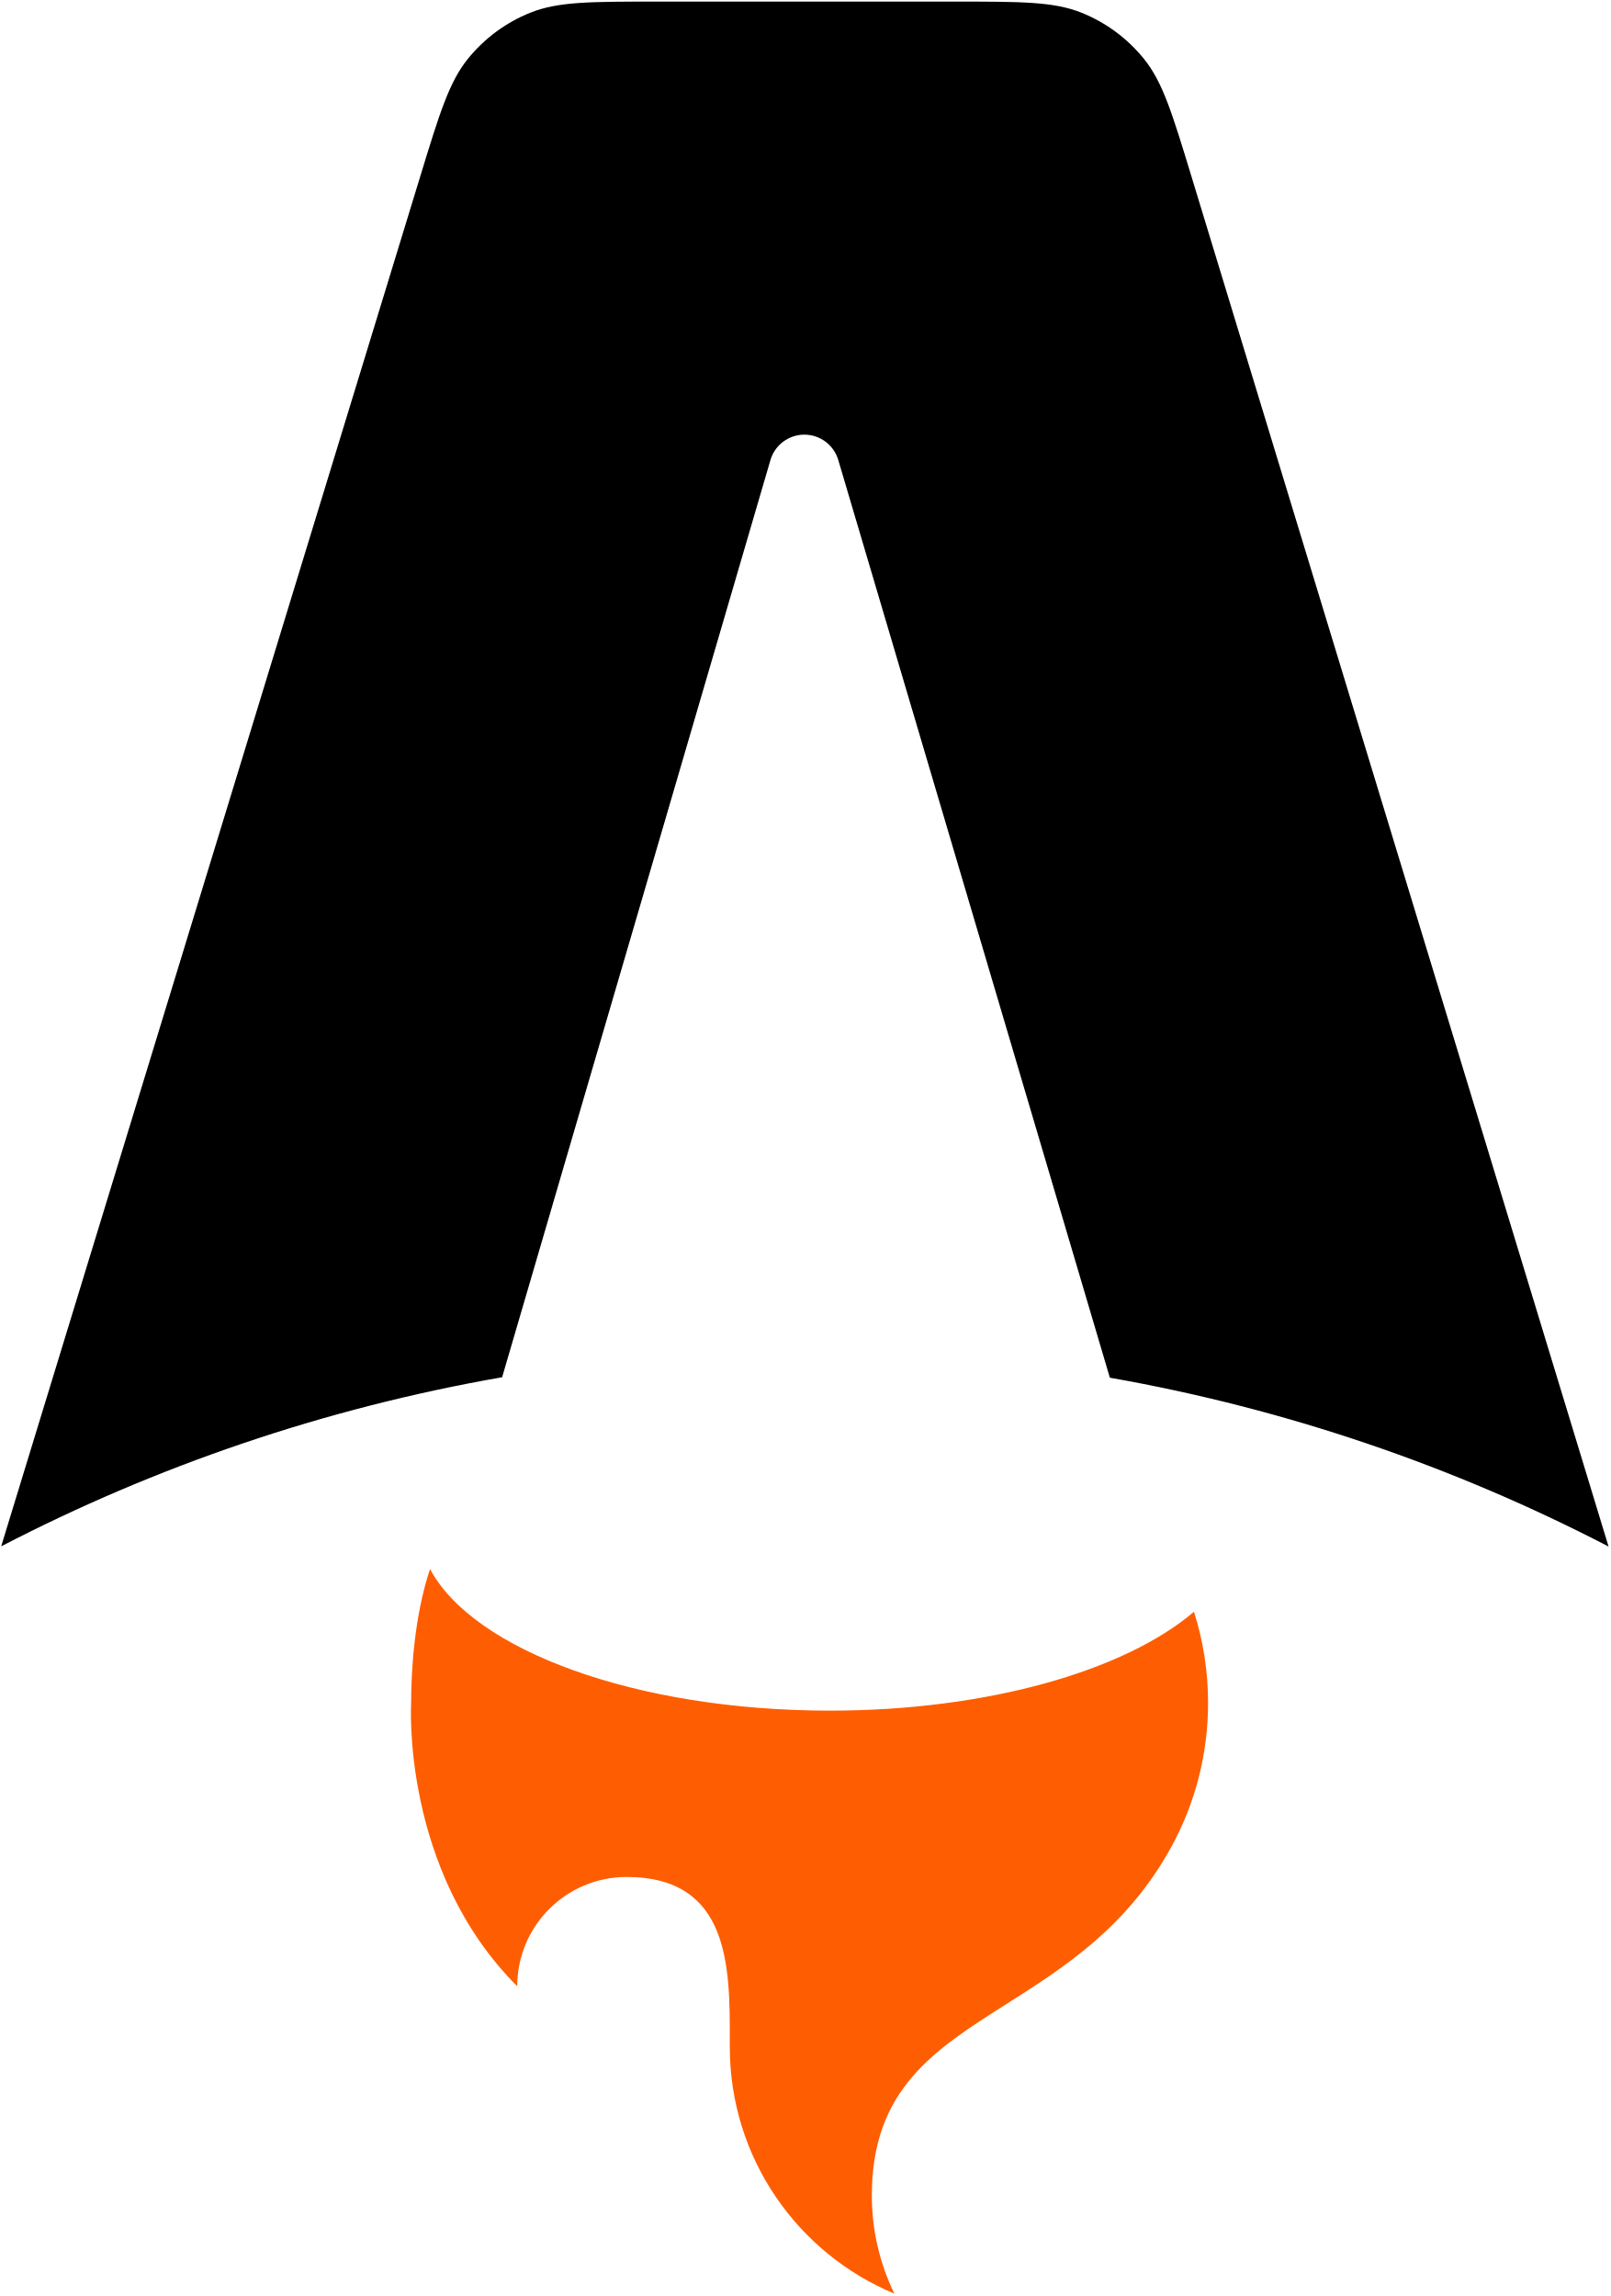
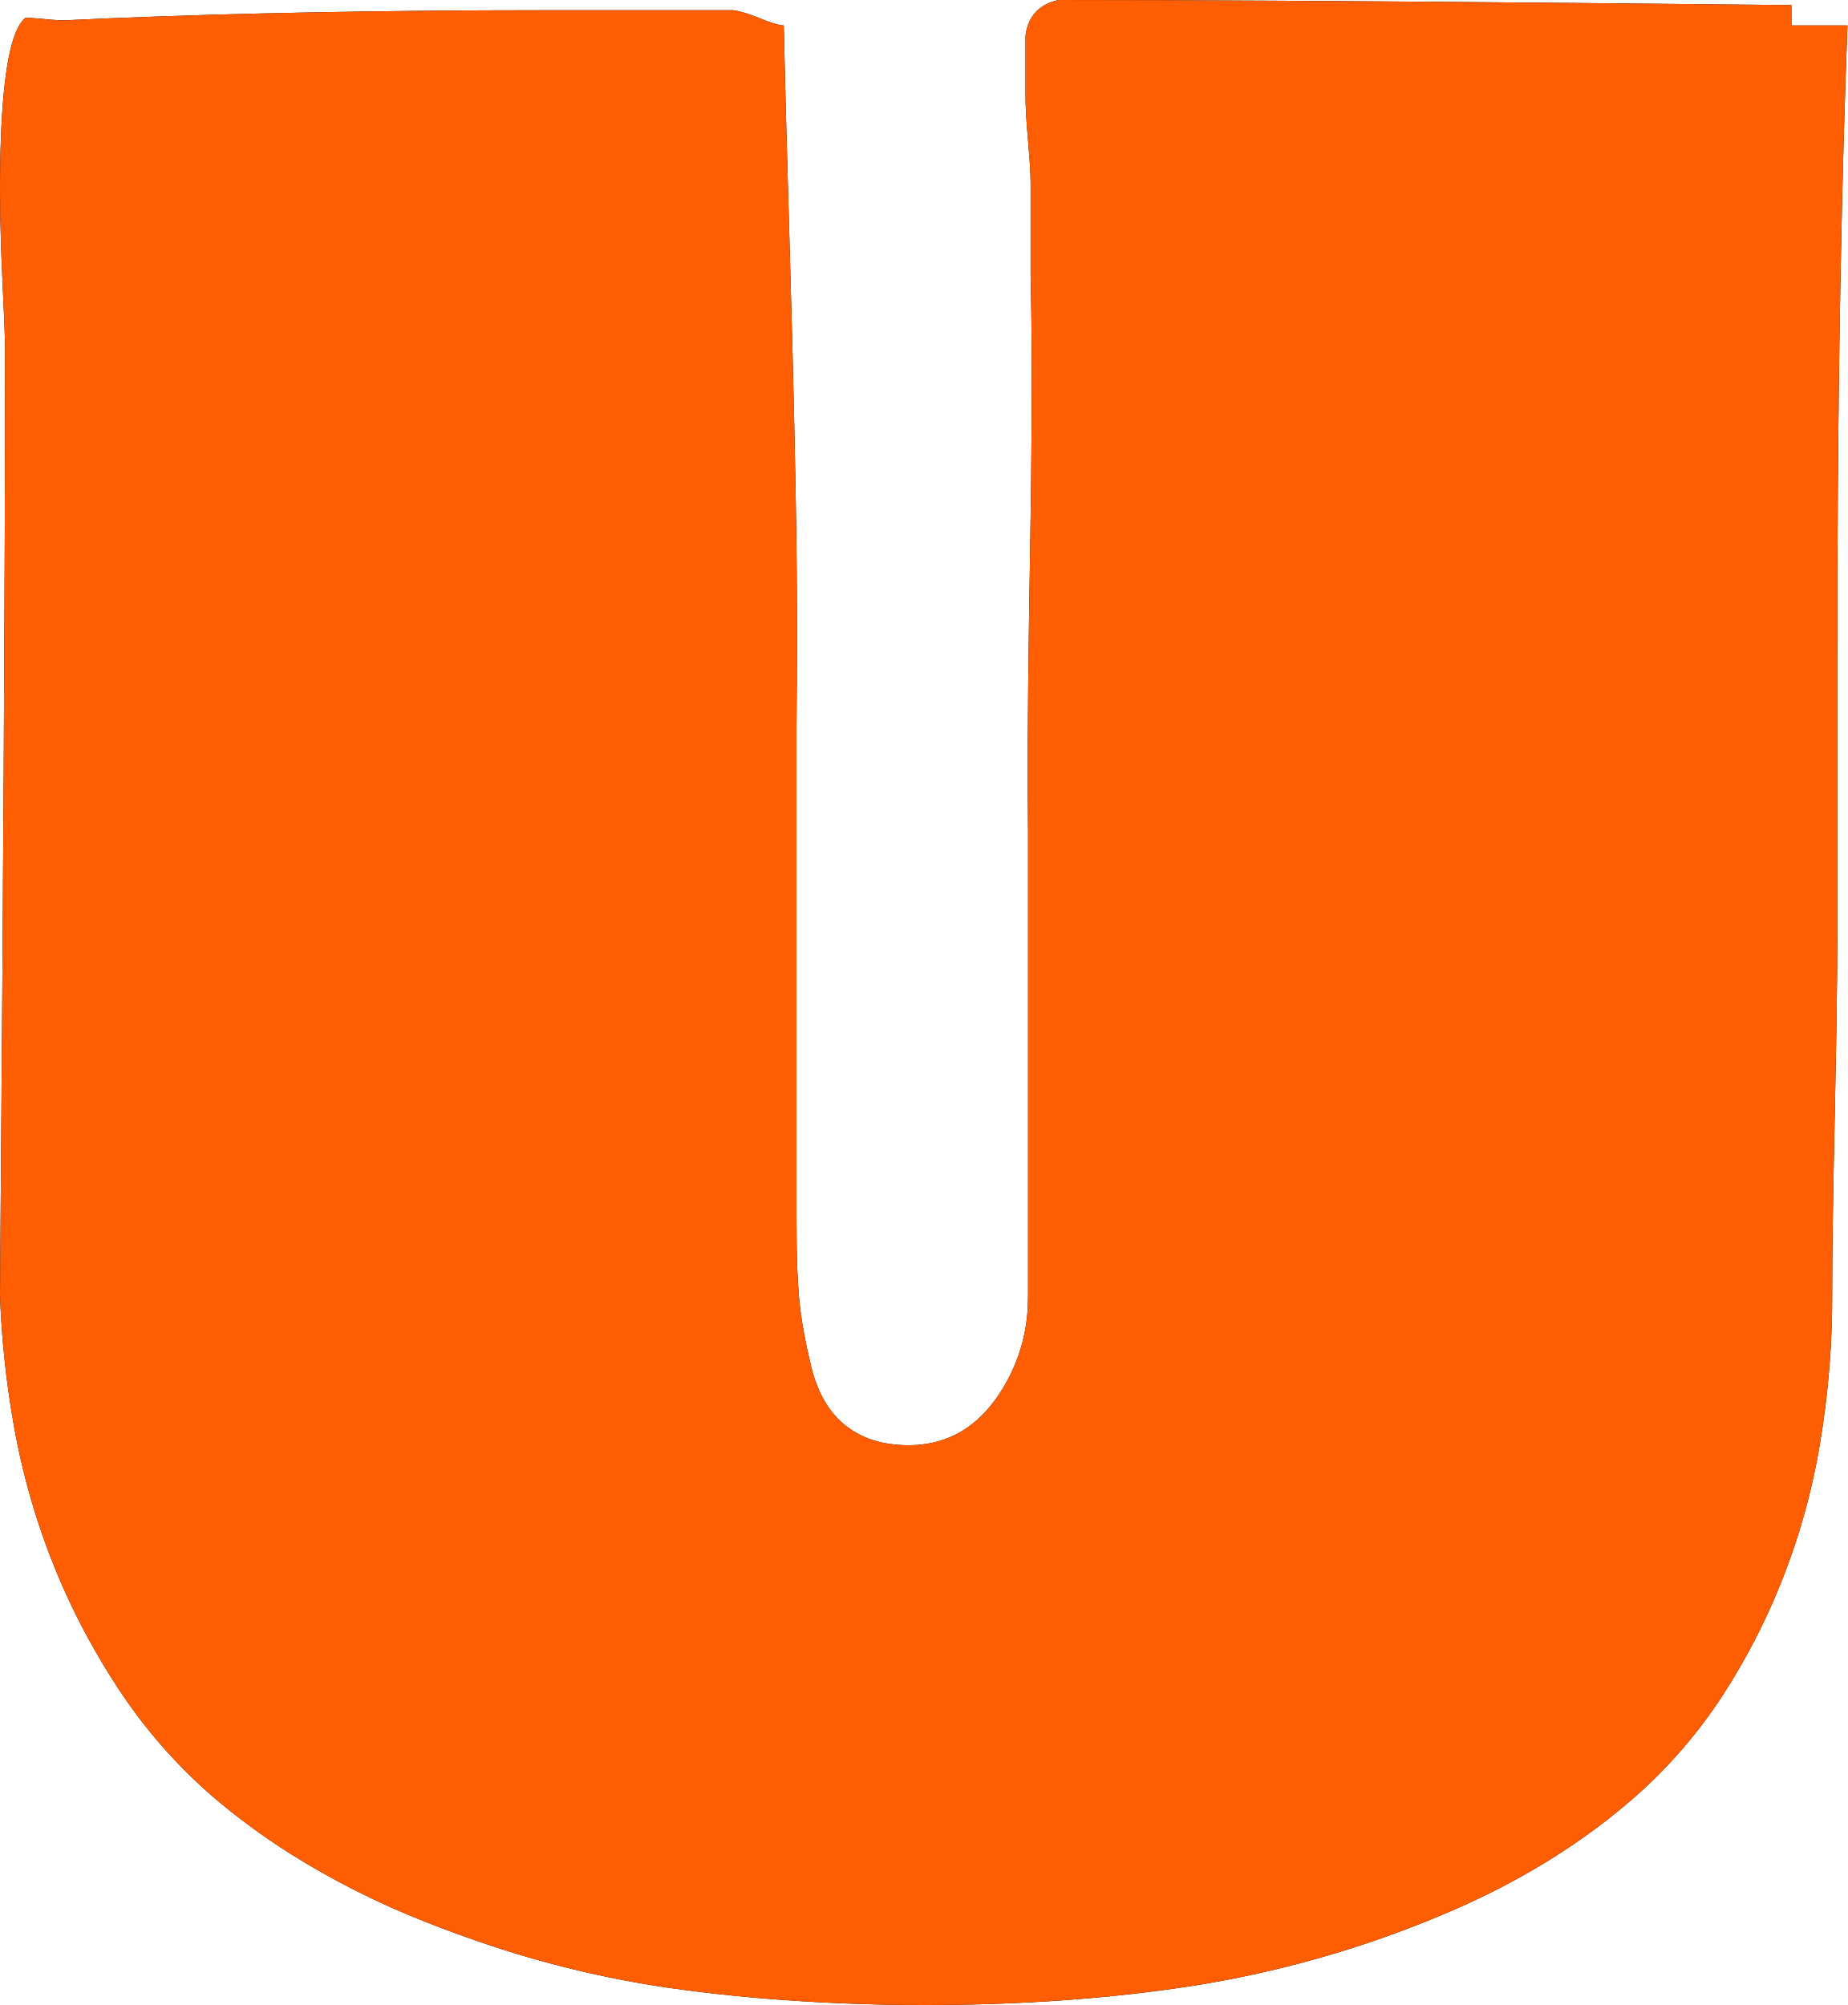
- <svg viewBox="0 0 627 894" fill="none">
-   <path fill-rule="evenodd" clip-rule="evenodd" d="M445.433 22.983C452.722 32.032 456.439 44.243 463.873 68.665L626.281 602.176C566.234 571.026 500.957 548.56 432.115 536.439L326.371 179.099C324.641 173.252 319.27 169.241 313.173 169.241C307.06 169.241 301.68 173.273 299.963 179.14L195.5 536.259C126.338 548.325 60.763 570.832 0.459 602.095L163.664 68.541C171.121 44.162 174.85 31.972 182.14 22.939C188.575 14.965 196.946 8.772 206.454 4.95C217.224 0.622 229.971 0.622 255.466 0.622H372.034C397.562 0.622 410.326 0.622 421.106 4.96C430.622 8.789 438.998 14.995 445.433 22.983Z" fill="currentColor" />
-   <path fill-rule="evenodd" clip-rule="evenodd" d="M464.867 627.566C438.094 650.46 384.655 666.073 323.101 666.073C247.551 666.073 184.229 642.553 167.426 610.921C161.419 629.05 160.072 649.798 160.072 663.052C160.072 663.052 156.114 728.134 201.38 773.401C201.38 749.896 220.435 730.842 243.939 730.842C284.226 730.842 284.181 765.99 284.144 794.506C284.143 795.36 284.142 796.209 284.142 797.051C284.142 840.333 310.595 877.436 348.215 893.075C342.596 881.518 339.444 868.54 339.444 854.825C339.444 813.545 363.679 798.175 391.845 780.311C414.255 766.098 439.155 750.307 456.315 718.629C465.268 702.101 470.352 683.17 470.352 663.052C470.352 650.68 468.43 638.757 464.867 627.566Z" fill="#FF5D01" />
+ <svg xmlns="http://www.w3.org/2000/svg" width="70.899" height="76.953" viewBox="0 0 70.899 76.953">
+   <path fill-rule="evenodd" clip-rule="evenodd" d="M 0.195 13.867 L 0.195 13.281 A 7.489 7.489 0 0 0 0.192 13.092 Q 0.177 12.55 0.098 10.864 A 105.563 105.563 0 0 1 0.038 9.394 Q 0 8.24 0 7.324 A 54.451 54.451 0 0 1 0.034 5.305 Q 0.18 1.409 0.941 0.714 A 0.722 0.722 0 0 1 0.977 0.684 Q 1.221 0.684 1.709 0.732 A 16.287 16.287 0 0 0 1.938 0.754 Q 2.158 0.773 2.314 0.779 A 3.398 3.398 0 0 0 2.441 0.781 Q 9.491 0.446 18.488 0.398 A 571.229 571.229 0 0 1 21.484 0.391 L 28.125 0.391 A 2.337 2.337 0 0 1 28.392 0.442 Q 28.719 0.522 29.175 0.708 A 8.706 8.706 0 0 0 29.443 0.813 Q 29.887 0.977 30.078 0.977 Q 30.123 3.18 30.272 8.323 A 3050.899 3050.899 0 0 0 30.298 9.229 A 1130.833 1130.833 0 0 1 30.412 13.403 Q 30.454 15.051 30.487 16.547 A 613.577 613.577 0 0 1 30.542 19.385 A 299.47 299.47 0 0 1 30.586 24.488 A 284.247 284.247 0 0 1 30.566 27.832 L 30.566 46.875 A 57.771 57.771 0 0 0 30.573 47.736 Q 30.588 48.79 30.645 49.56 A 17.817 17.817 0 0 0 30.664 49.805 A 13.503 13.503 0 0 0 30.788 50.782 Q 30.865 51.257 30.978 51.787 A 26.035 26.035 0 0 0 31.128 52.441 A 5.29 5.29 0 0 0 31.476 53.451 Q 31.844 54.233 32.446 54.712 A 3.407 3.407 0 0 0 33.917 55.379 A 4.779 4.779 0 0 0 34.863 55.469 Q 36.914 55.469 38.184 53.735 A 6.576 6.576 0 0 0 39.448 49.992 A 8.112 8.112 0 0 0 39.453 49.707 L 39.453 31.836 Q 39.413 29.112 39.49 23.782 A 815.84 815.84 0 0 1 39.526 21.533 A 516.736 516.736 0 0 0 39.568 18.737 Q 39.628 13.678 39.551 10.547 L 39.551 7.031 A 8.517 8.517 0 0 0 39.545 6.728 Q 39.526 6.219 39.453 5.396 Q 39.373 4.49 39.359 3.933 A 8.773 8.773 0 0 1 39.356 3.711 L 39.356 1.367 Q 39.481 0.402 40.329 0.086 A 2.162 2.162 0 0 1 40.625 0 Q 47.803 0 60.476 0.114 A 6002.168 6002.168 0 0 1 68.75 0.195 L 68.75 0.977 L 70.899 0.977 A 498.944 498.944 0 0 0 70.66 9.258 Q 70.508 16.559 70.508 25.195 L 70.508 36.133 A 143.441 143.441 0 0 1 70.502 37.378 Q 70.484 39.415 70.414 42.707 A 865.984 865.984 0 0 1 70.41 42.871 Q 70.314 47.33 70.313 49.529 A 102.057 102.057 0 0 0 70.313 49.609 A 34.246 34.246 0 0 1 69.843 55.415 A 25.773 25.773 0 0 1 68.311 60.84 A 24.966 24.966 0 0 1 66.155 64.999 A 18.955 18.955 0 0 1 63.037 68.701 Q 59.766 71.68 55.127 73.584 A 41.213 41.213 0 0 1 45.752 76.221 Q 41.016 76.953 35.547 76.953 A 75.059 75.059 0 0 1 29.213 76.696 A 62.371 62.371 0 0 1 25.659 76.294 A 39.874 39.874 0 0 1 18.375 74.519 A 45.999 45.999 0 0 1 16.309 73.755 A 30.988 30.988 0 0 1 11.149 71.152 A 25.797 25.797 0 0 1 8.154 68.945 A 19.954 19.954 0 0 1 4.511 64.765 A 26.793 26.793 0 0 1 2.49 61.084 A 26.964 26.964 0 0 1 0.529 54.694 A 35.461 35.461 0 0 1 0 49.707 Q 0.195 25.79 0.195 13.972 A 1532.194 1532.194 0 0 0 0.195 13.867 Z" fill="currentColor" />
+   <path fill-rule="evenodd" clip-rule="evenodd" d="M 0.195 13.867 L 0.195 13.281 A 7.489 7.489 0 0 0 0.192 13.092 Q 0.177 12.55 0.098 10.864 A 105.563 105.563 0 0 1 0.038 9.394 Q 0 8.24 0 7.324 A 54.451 54.451 0 0 1 0.034 5.305 Q 0.18 1.409 0.941 0.714 A 0.722 0.722 0 0 1 0.977 0.684 Q 1.221 0.684 1.709 0.732 A 16.287 16.287 0 0 0 1.938 0.754 Q 2.158 0.773 2.314 0.779 A 3.398 3.398 0 0 0 2.441 0.781 Q 9.491 0.446 18.488 0.398 A 571.229 571.229 0 0 1 21.484 0.391 L 28.125 0.391 A 2.337 2.337 0 0 1 28.392 0.442 Q 28.719 0.522 29.175 0.708 A 8.706 8.706 0 0 0 29.443 0.813 Q 29.887 0.977 30.078 0.977 Q 30.123 3.18 30.272 8.323 A 3050.899 3050.899 0 0 0 30.298 9.229 A 1130.833 1130.833 0 0 1 30.412 13.403 Q 30.454 15.051 30.487 16.547 A 613.577 613.577 0 0 1 30.542 19.385 A 299.47 299.47 0 0 1 30.586 24.488 A 284.247 284.247 0 0 1 30.566 27.832 L 30.566 46.875 A 57.771 57.771 0 0 0 30.573 47.736 Q 30.588 48.79 30.645 49.56 A 17.817 17.817 0 0 0 30.664 49.805 A 13.503 13.503 0 0 0 30.788 50.782 Q 30.865 51.257 30.978 51.787 A 26.035 26.035 0 0 0 31.128 52.441 A 5.29 5.29 0 0 0 31.476 53.451 Q 31.844 54.233 32.446 54.712 A 3.407 3.407 0 0 0 33.917 55.379 A 4.779 4.779 0 0 0 34.863 55.469 Q 36.914 55.469 38.184 53.735 A 6.576 6.576 0 0 0 39.448 49.992 A 8.112 8.112 0 0 0 39.453 49.707 L 39.453 31.836 Q 39.413 29.112 39.49 23.782 A 815.84 815.84 0 0 1 39.526 21.533 A 516.736 516.736 0 0 0 39.568 18.737 Q 39.628 13.678 39.551 10.547 L 39.551 7.031 A 8.517 8.517 0 0 0 39.545 6.728 Q 39.526 6.219 39.453 5.396 Q 39.373 4.49 39.359 3.933 A 8.773 8.773 0 0 1 39.356 3.711 L 39.356 1.367 Q 39.481 0.402 40.329 0.086 A 2.162 2.162 0 0 1 40.625 0 Q 47.803 0 60.476 0.114 A 6002.168 6002.168 0 0 1 68.75 0.195 L 68.75 0.977 L 70.899 0.977 A 498.944 498.944 0 0 0 70.66 9.258 Q 70.508 16.559 70.508 25.195 L 70.508 36.133 A 143.441 143.441 0 0 1 70.502 37.378 Q 70.484 39.415 70.414 42.707 A 865.984 865.984 0 0 1 70.41 42.871 Q 70.314 47.33 70.313 49.529 A 102.057 102.057 0 0 0 70.313 49.609 A 34.246 34.246 0 0 1 69.843 55.415 A 25.773 25.773 0 0 1 68.311 60.84 A 24.966 24.966 0 0 1 66.155 64.999 A 18.955 18.955 0 0 1 63.037 68.701 Q 59.766 71.68 55.127 73.584 A 41.213 41.213 0 0 1 45.752 76.221 Q 41.016 76.953 35.547 76.953 A 75.059 75.059 0 0 1 29.213 76.696 A 62.371 62.371 0 0 1 25.659 76.294 A 39.874 39.874 0 0 1 18.375 74.519 A 45.999 45.999 0 0 1 16.309 73.755 A 30.988 30.988 0 0 1 11.149 71.152 A 25.797 25.797 0 0 1 8.154 68.945 A 19.954 19.954 0 0 1 4.511 64.765 A 26.793 26.793 0 0 1 2.49 61.084 A 26.964 26.964 0 0 1 0.529 54.694 A 35.461 35.461 0 0 1 0 49.707 Q 0.195 25.79 0.195 13.972 A 1532.194 1532.194 0 0 0 0.195 13.867 Z" fill="#FF5D01" />
</svg>
